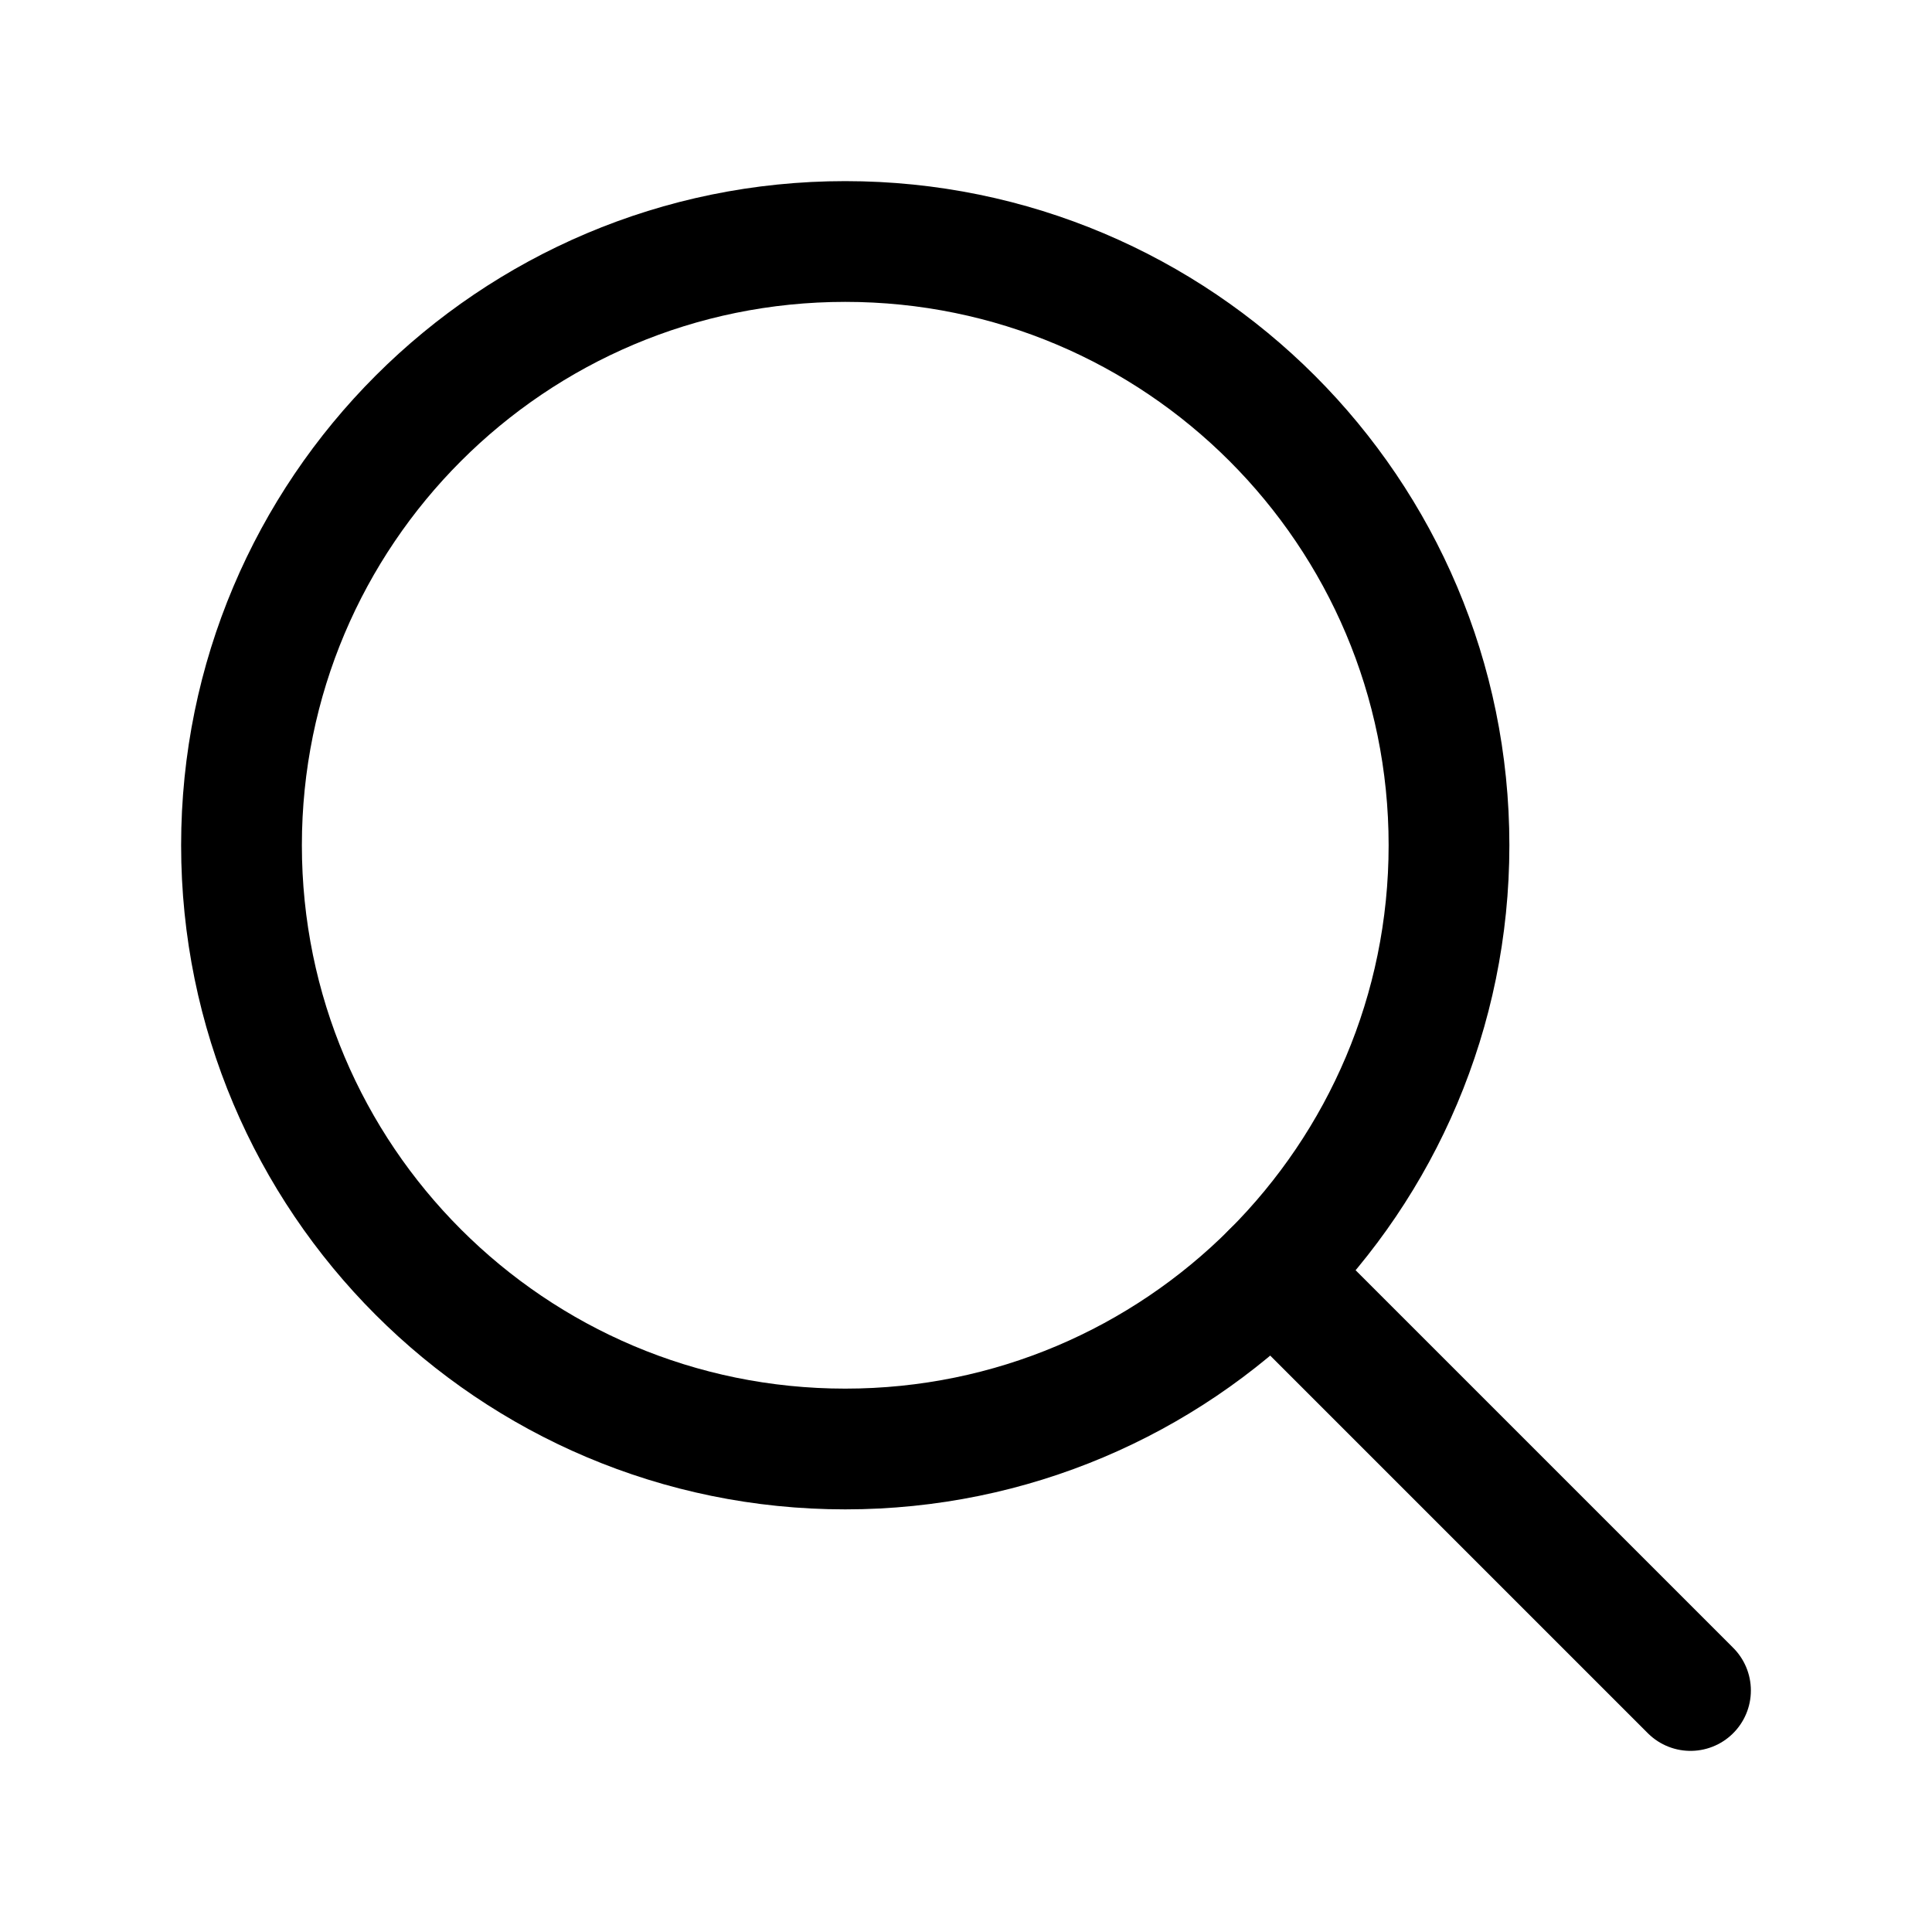
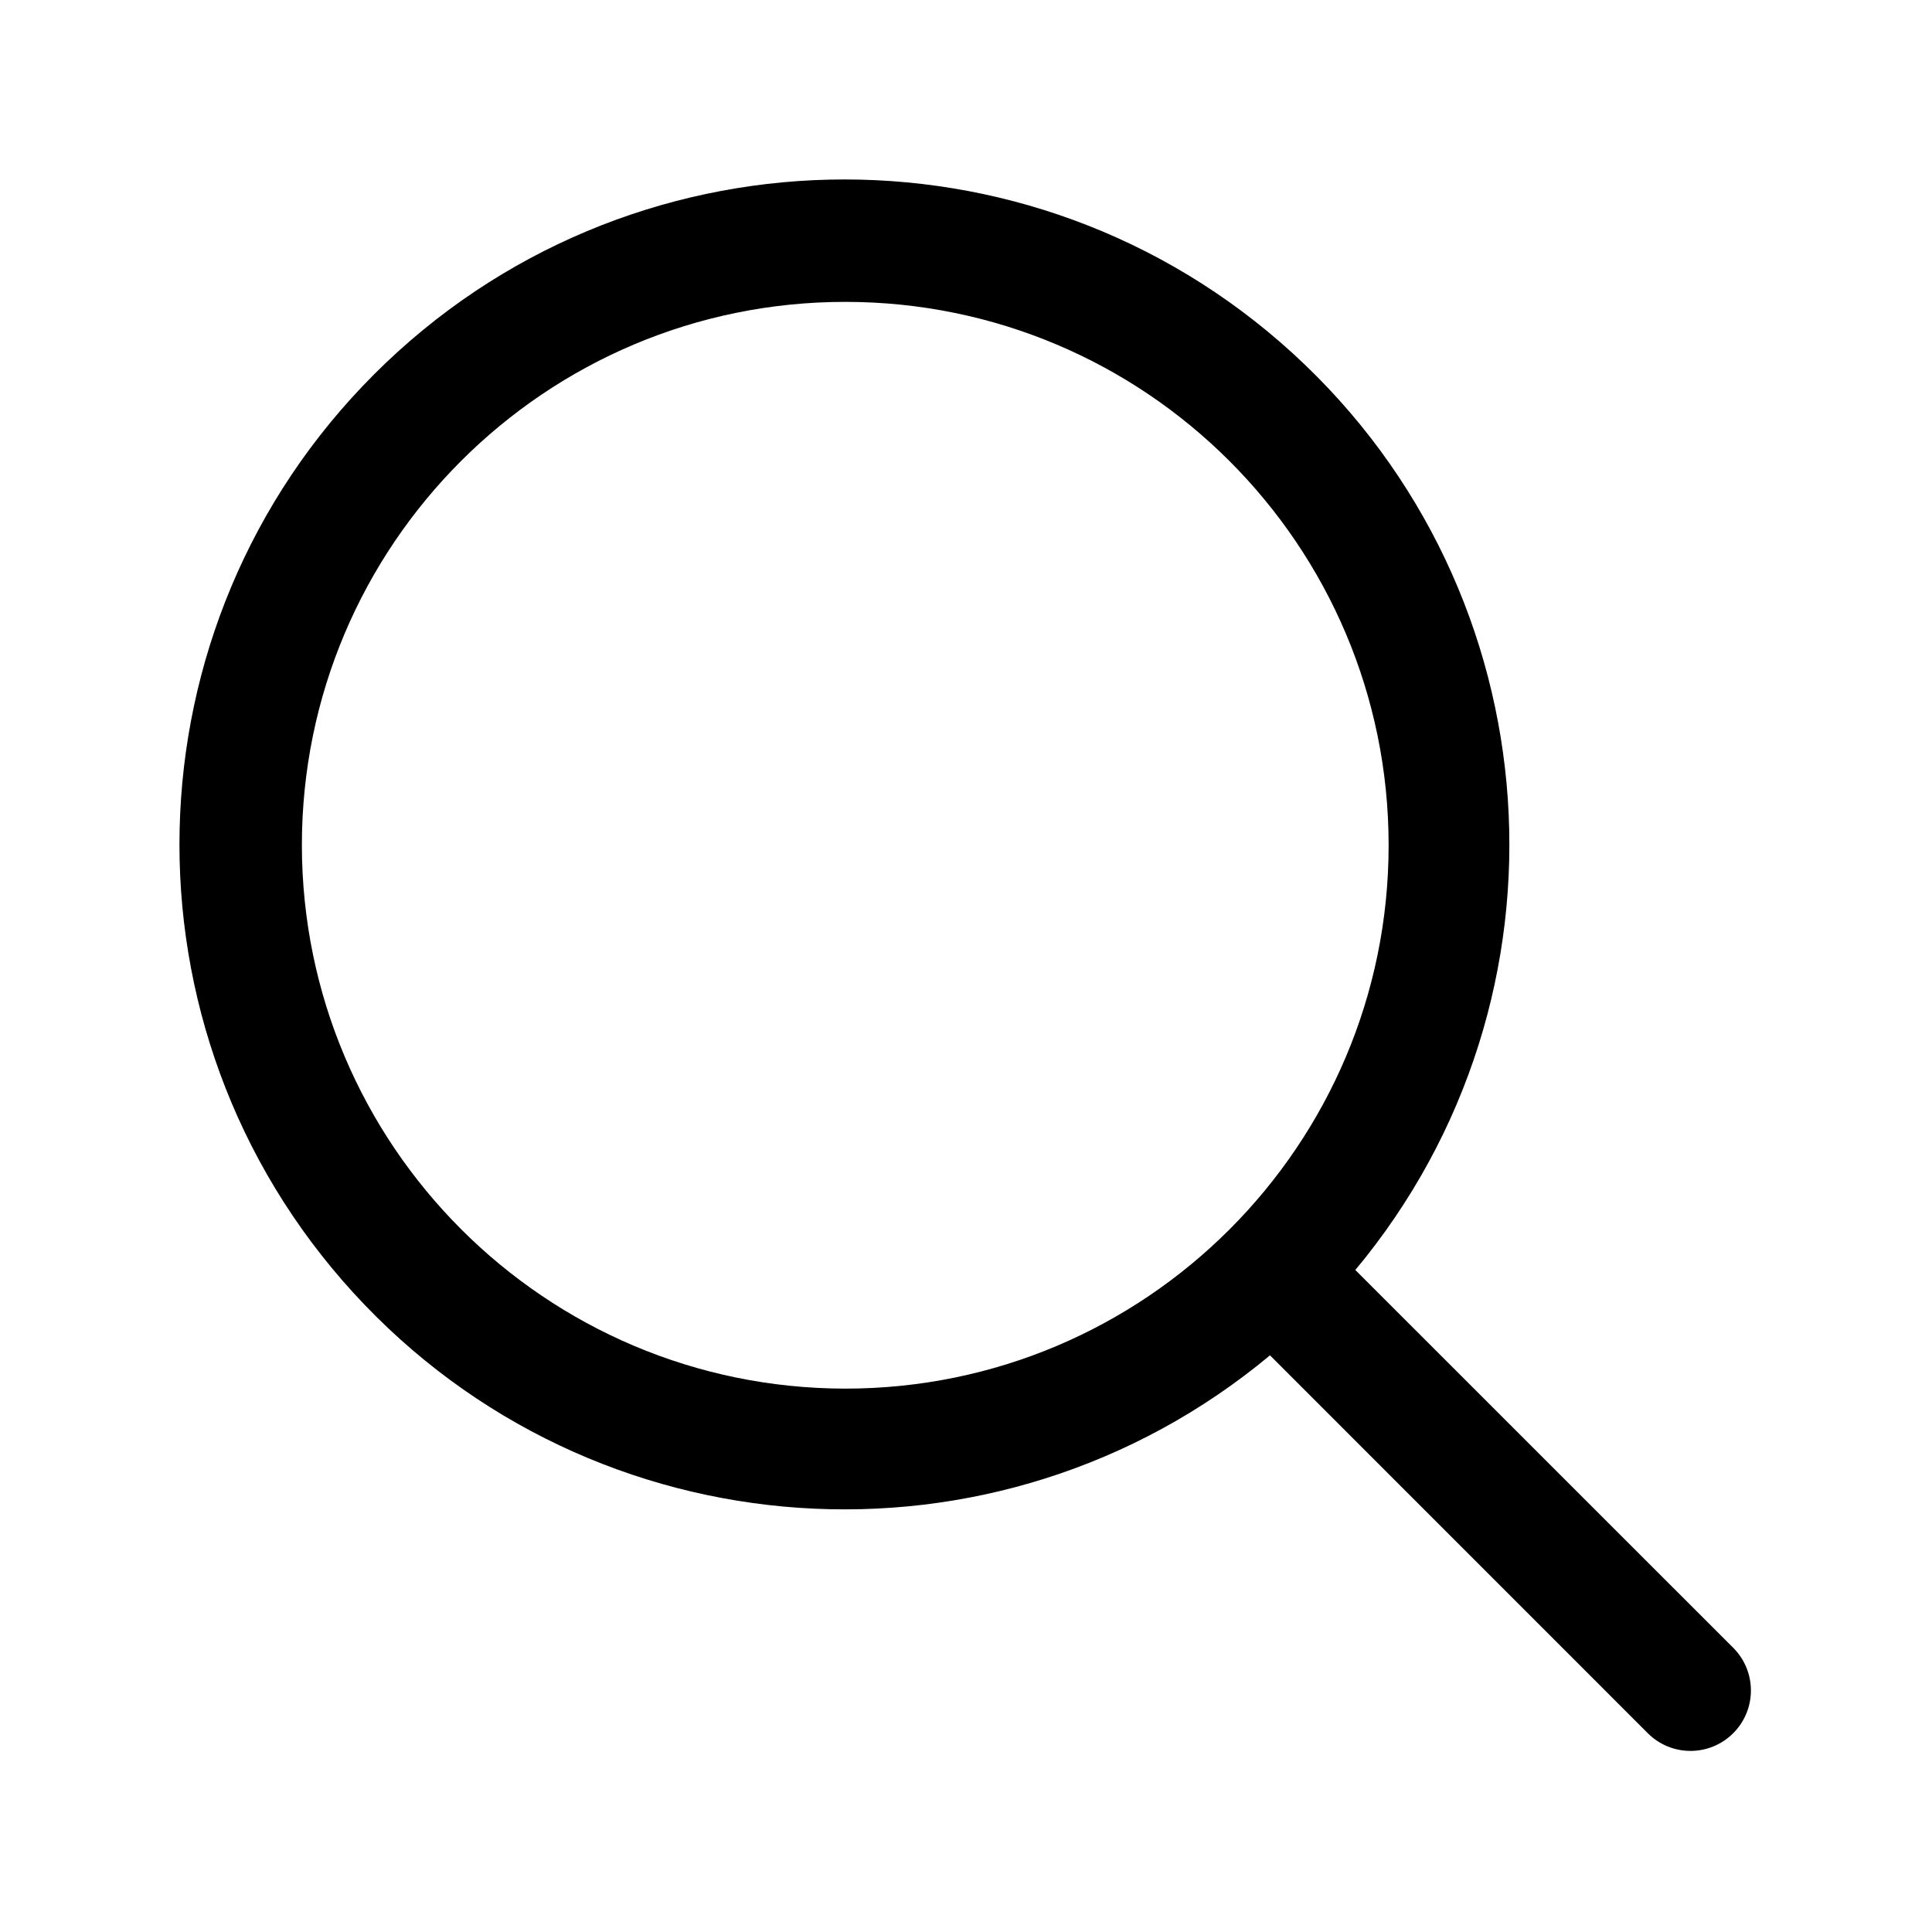
- <svg xmlns="http://www.w3.org/2000/svg" viewBox="0 0 256 256">
-   <rect width="256" height="256" fill="none" />
-   <circle cx="112" cy="112" r="80" fill="none" stroke="currentColor" stroke-linecap="round" stroke-linejoin="round" stroke-width="16" />
-   <line x1="168.57" y1="168.57" x2="224" y2="224" fill="none" stroke="currentColor" stroke-linecap="round" stroke-linejoin="round" stroke-width="16" />
+ <svg xmlns="http://www.w3.org/2000/svg" viewBox="0 0 256 256" fill="currentColor">
+   <path d="M229.66,218.34l-50.07-50.06a88.11,88.11,0,1,0-11.31,11.31l50.06,50.07a8,8,0,0,0,11.32-11.32ZM40,112a72,72,0,1,1,72,72A72.08,72.08,0,0,1,40,112Z" />
</svg>
